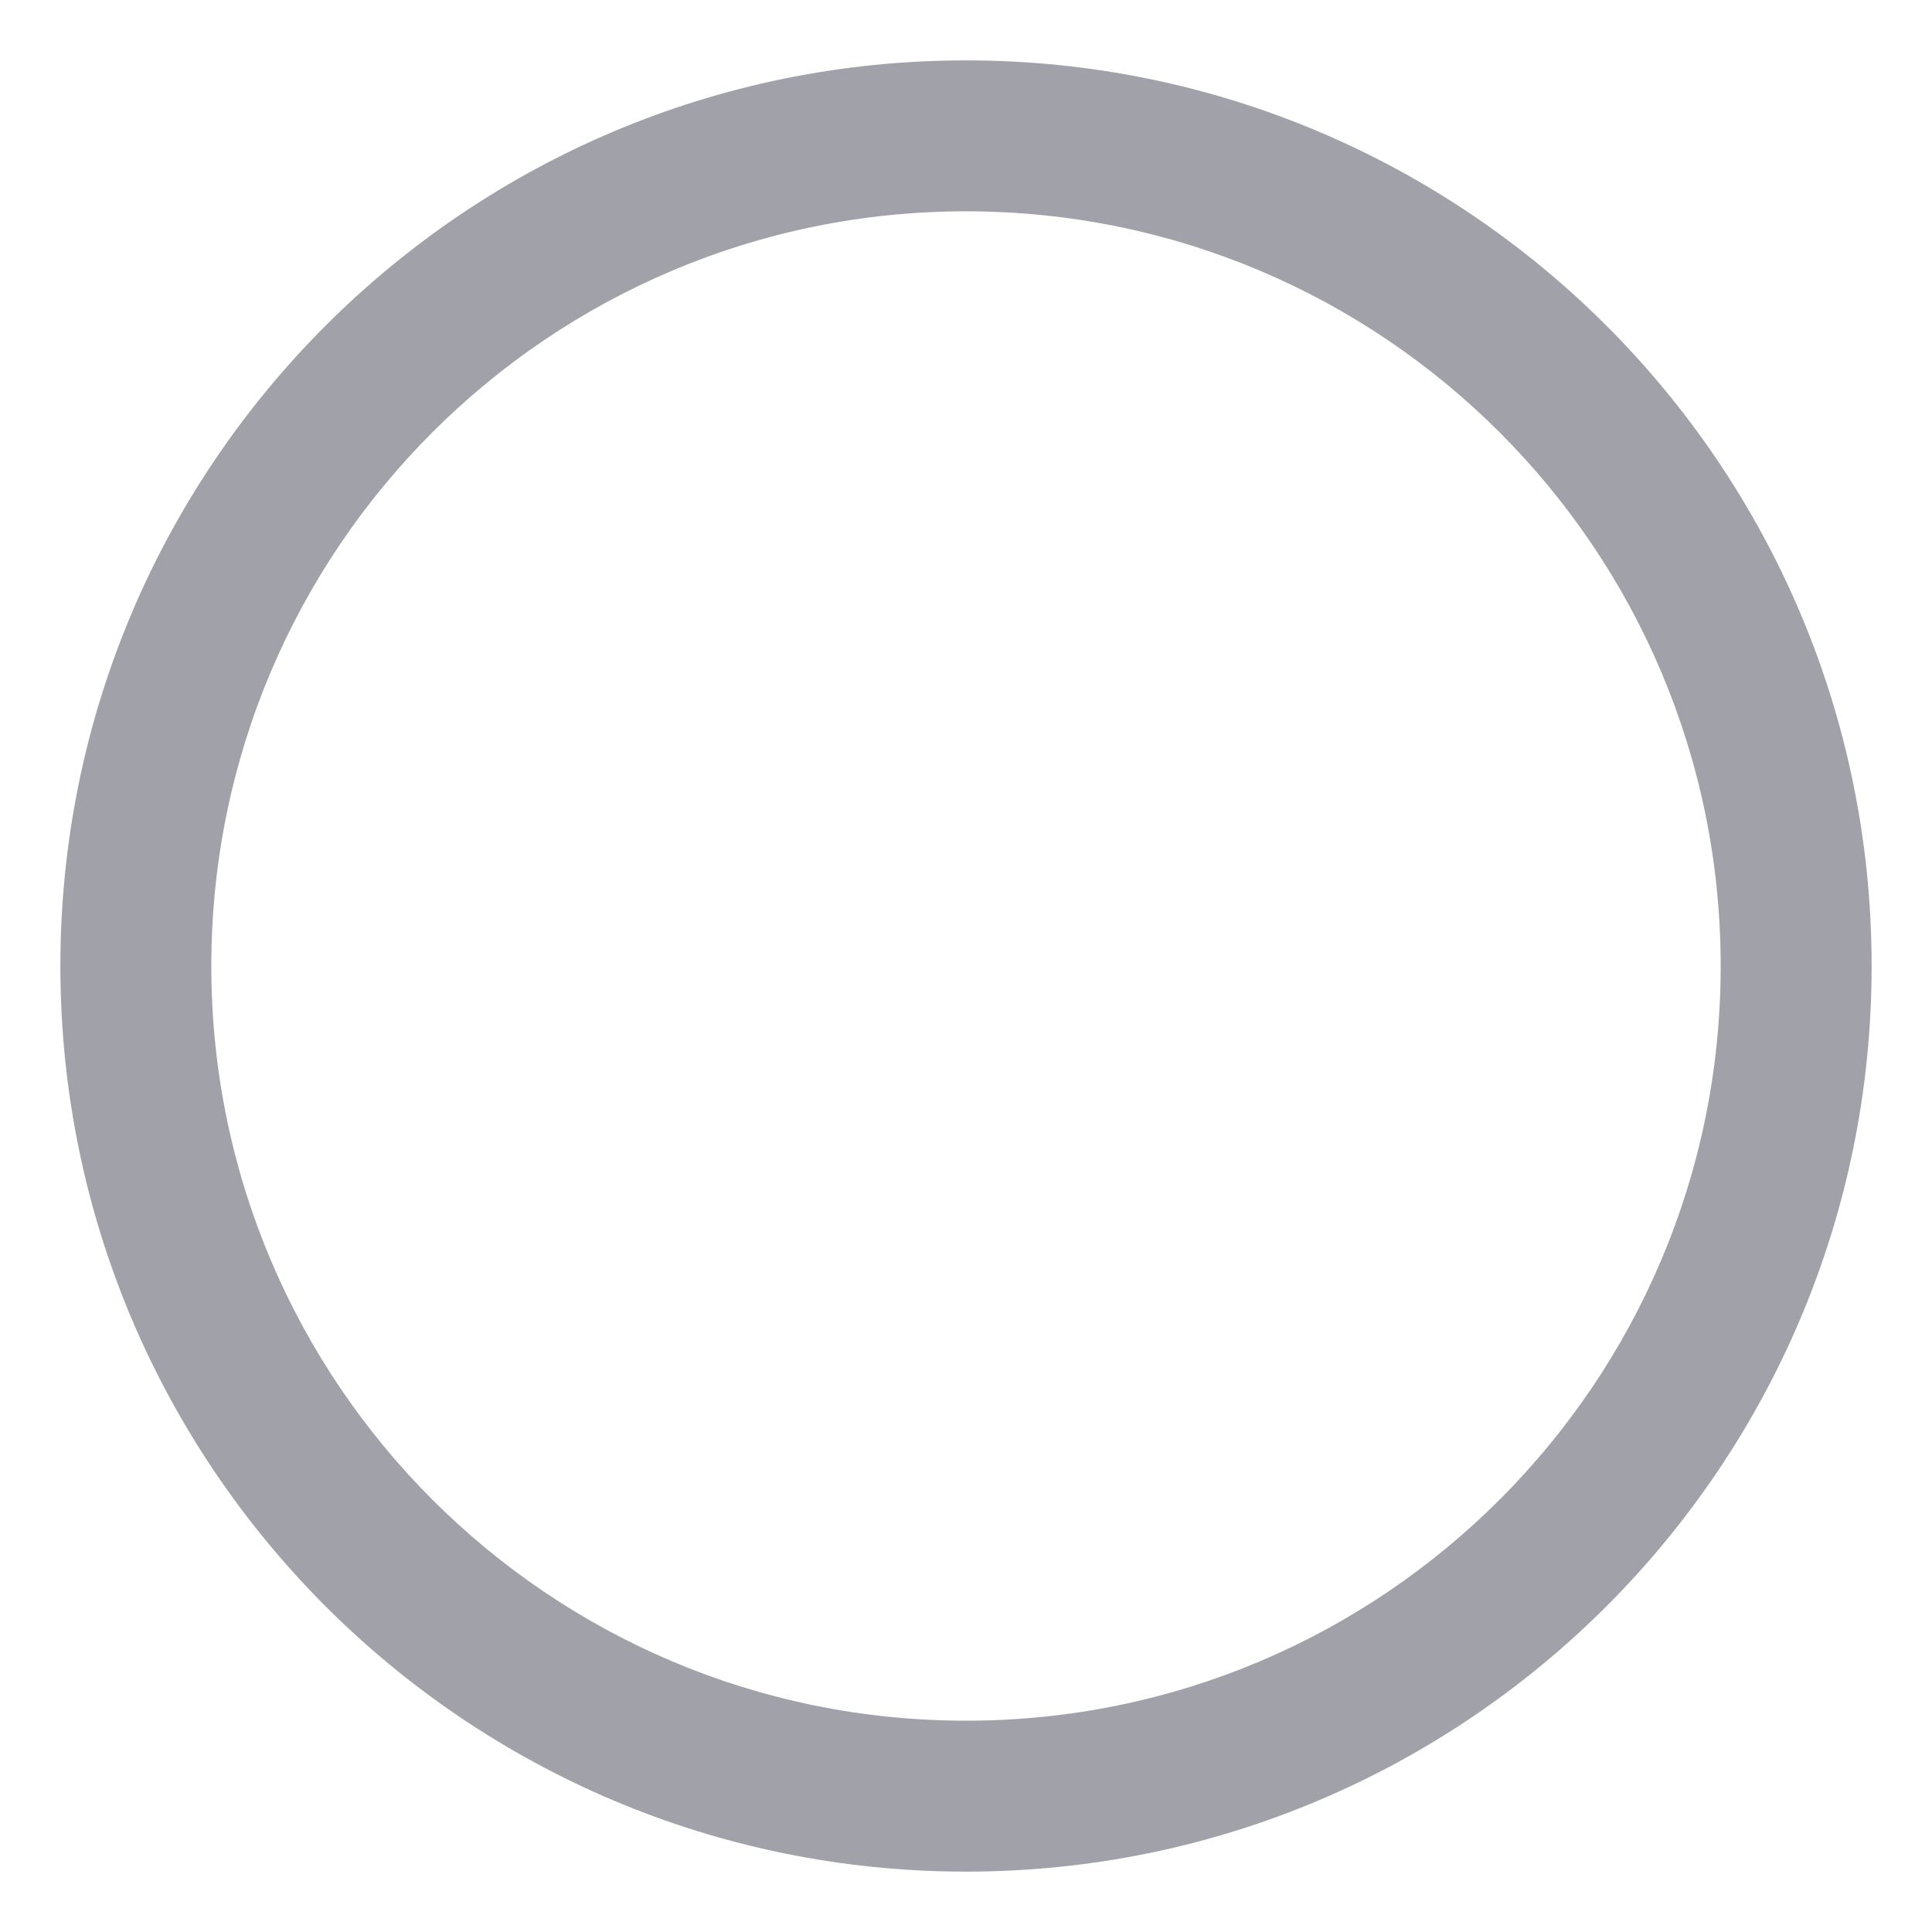
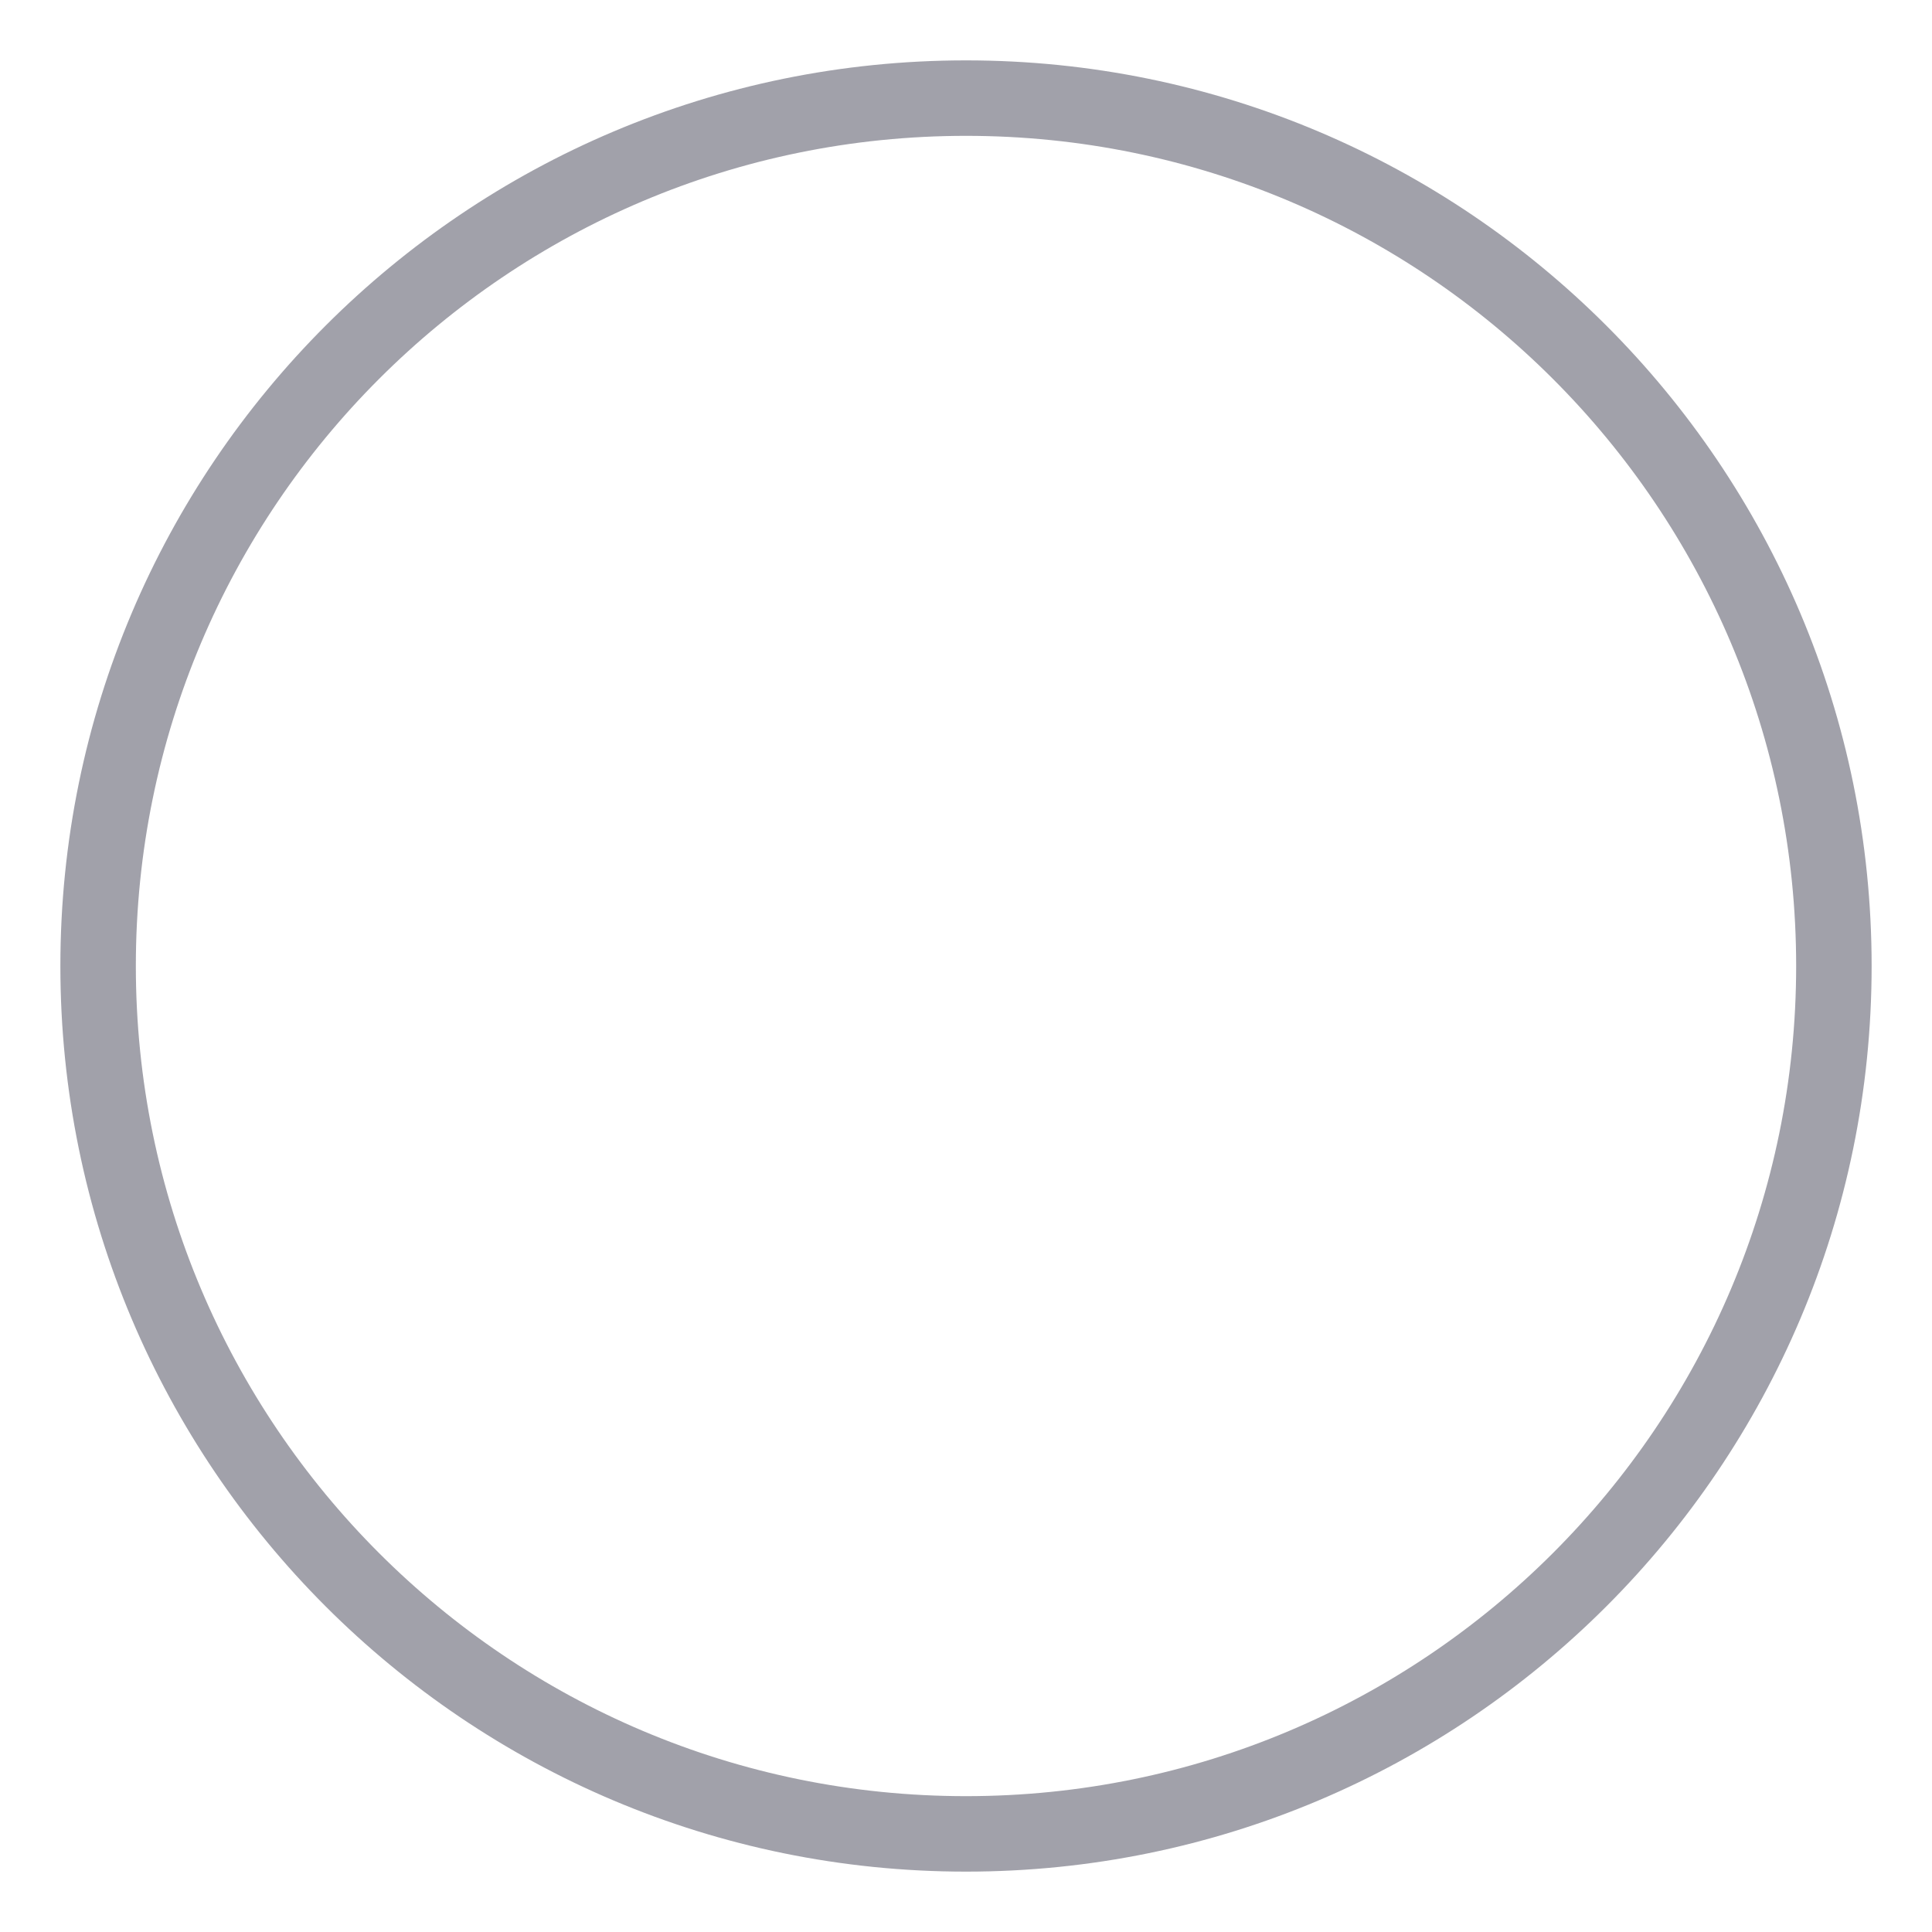
<svg xmlns="http://www.w3.org/2000/svg" viewBox="0 0 512 512" width="1em" height="1em">
-   <path fill="#a1a1aa" fill-rule="evenodd" d="M256 16a240 240 0 1 0 0 480a240 240 0 1 0 0-480zm0 40a200 200 0 1 1 0 400a200 200 0 1 1 0-400z" />
+   <path fill="#a1a1aa" fill-rule="evenodd" d="M256 16a240 240 0 1 0 0 480a240 240 0 1 0 0-480zm0 20a220 220 0 1 1 0 440a220 220 0 1 1 0-440z" />
</svg>
